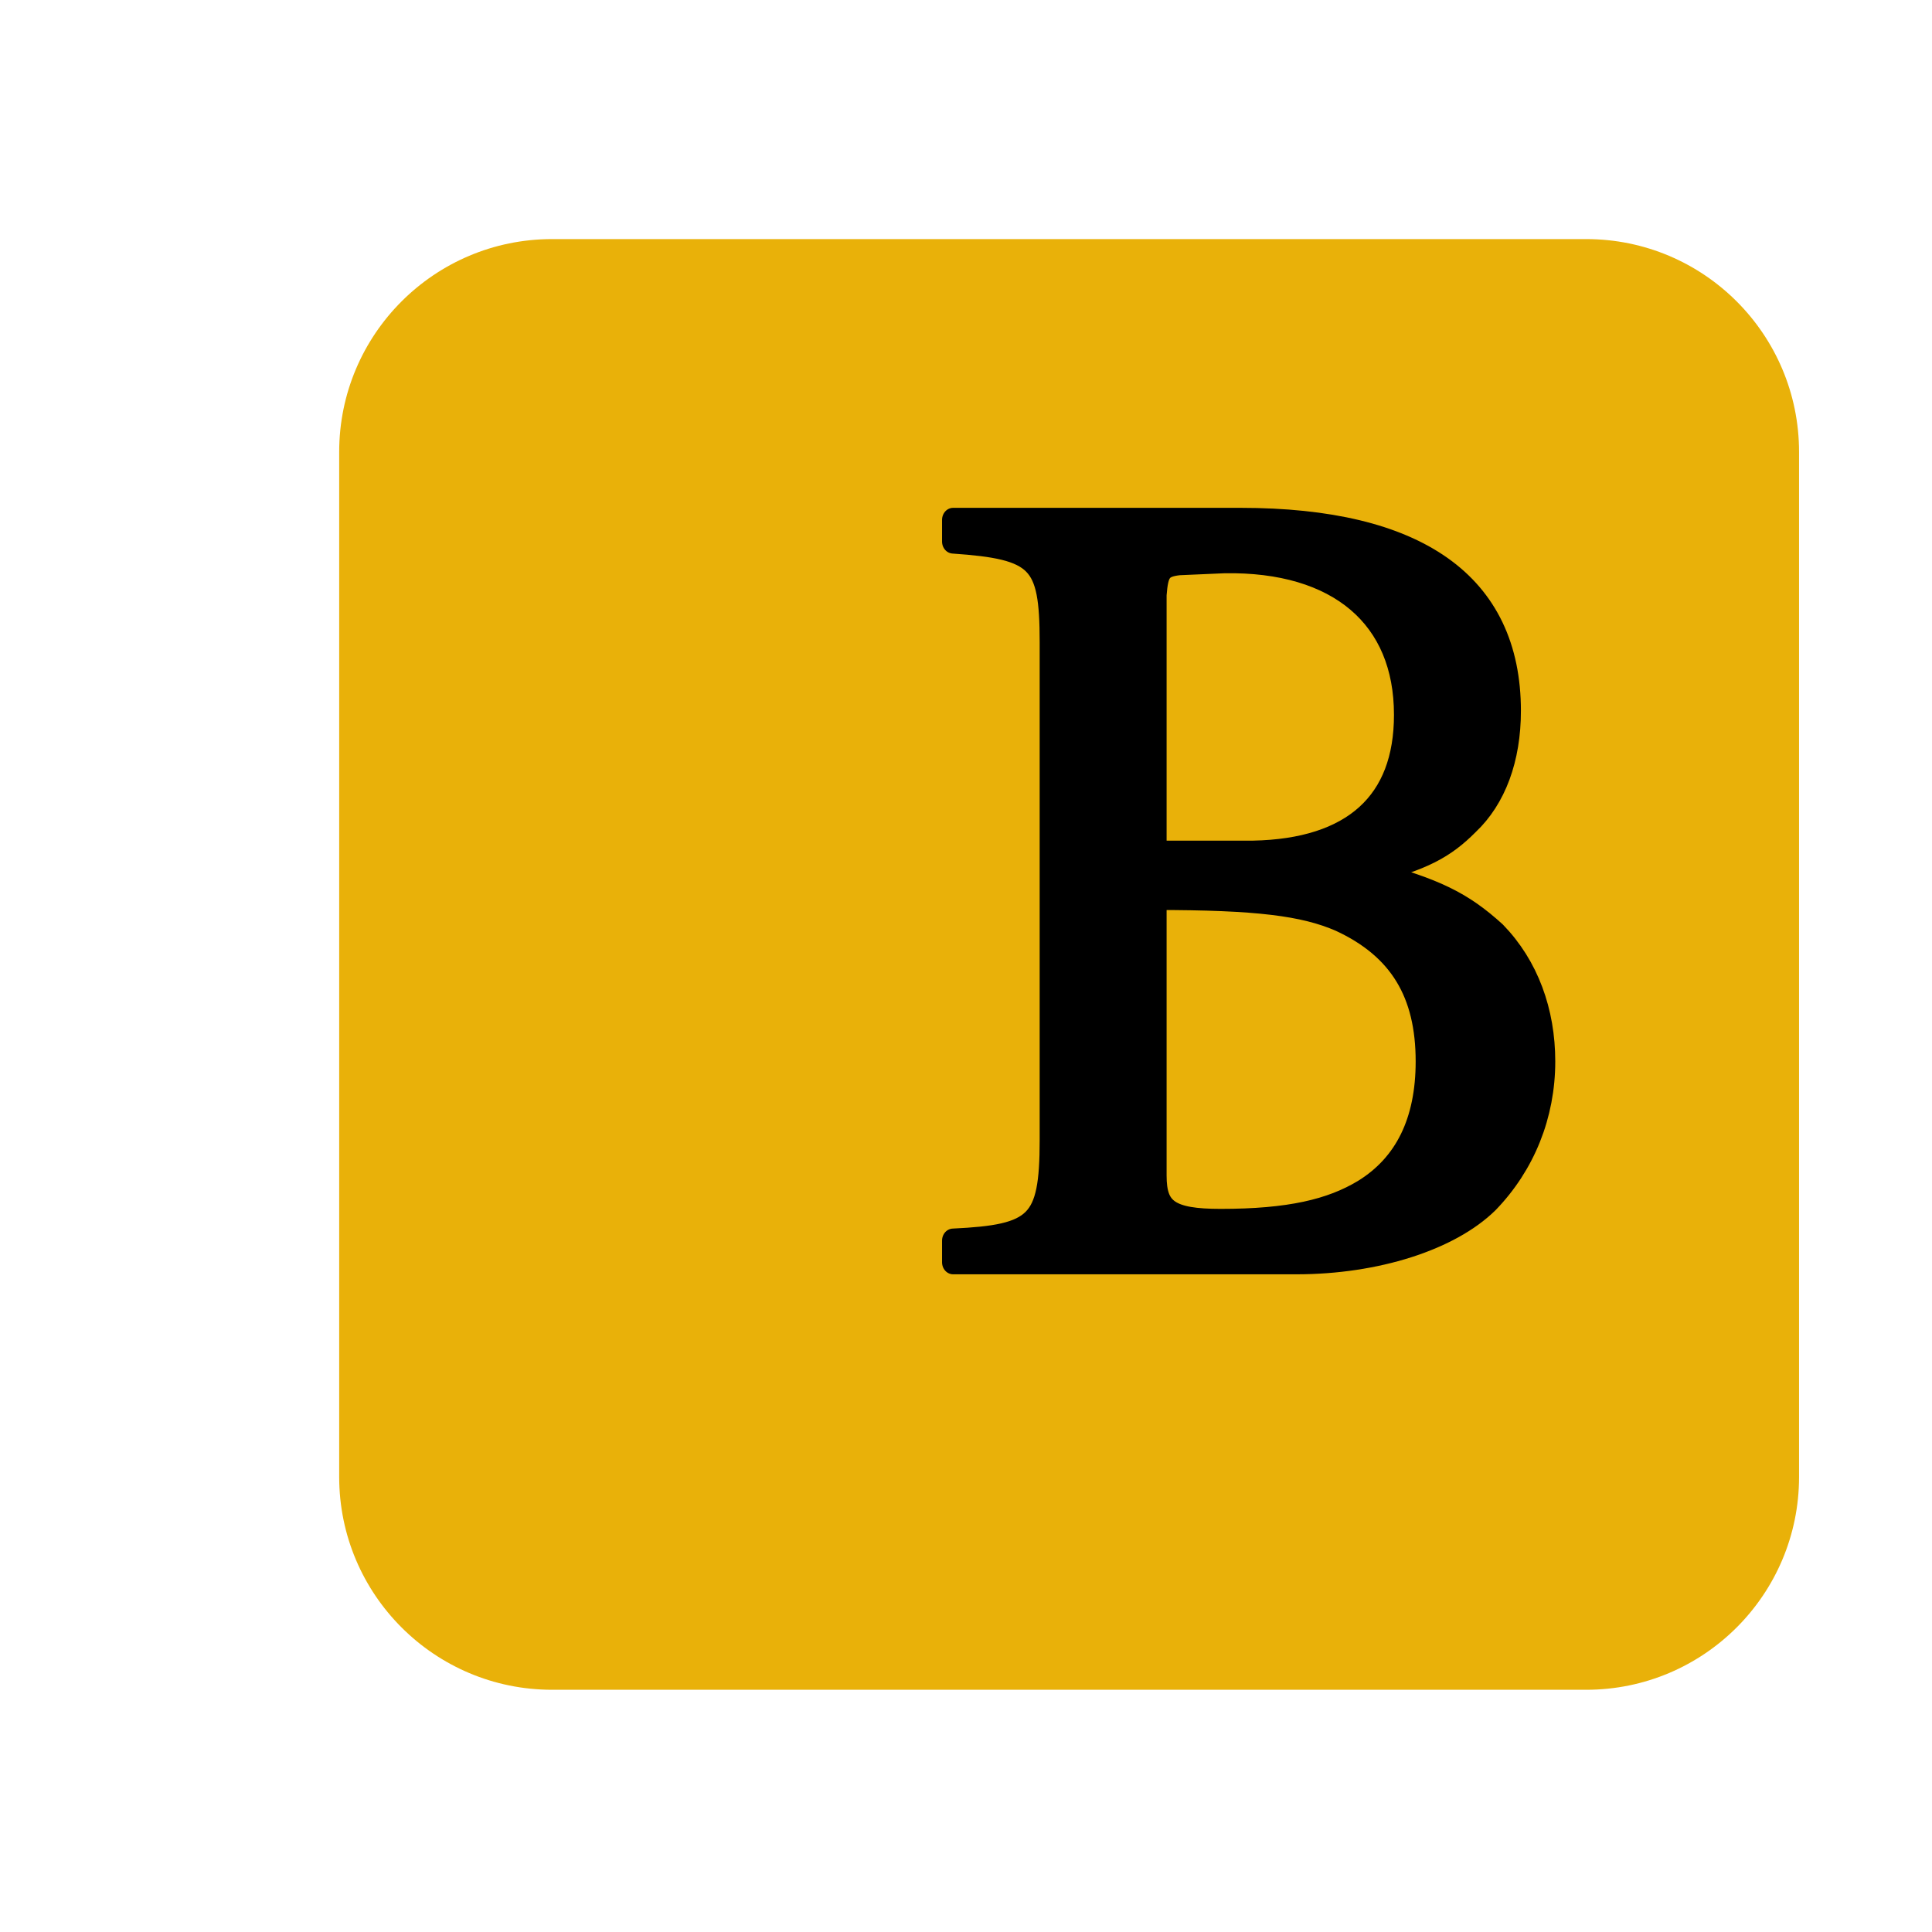
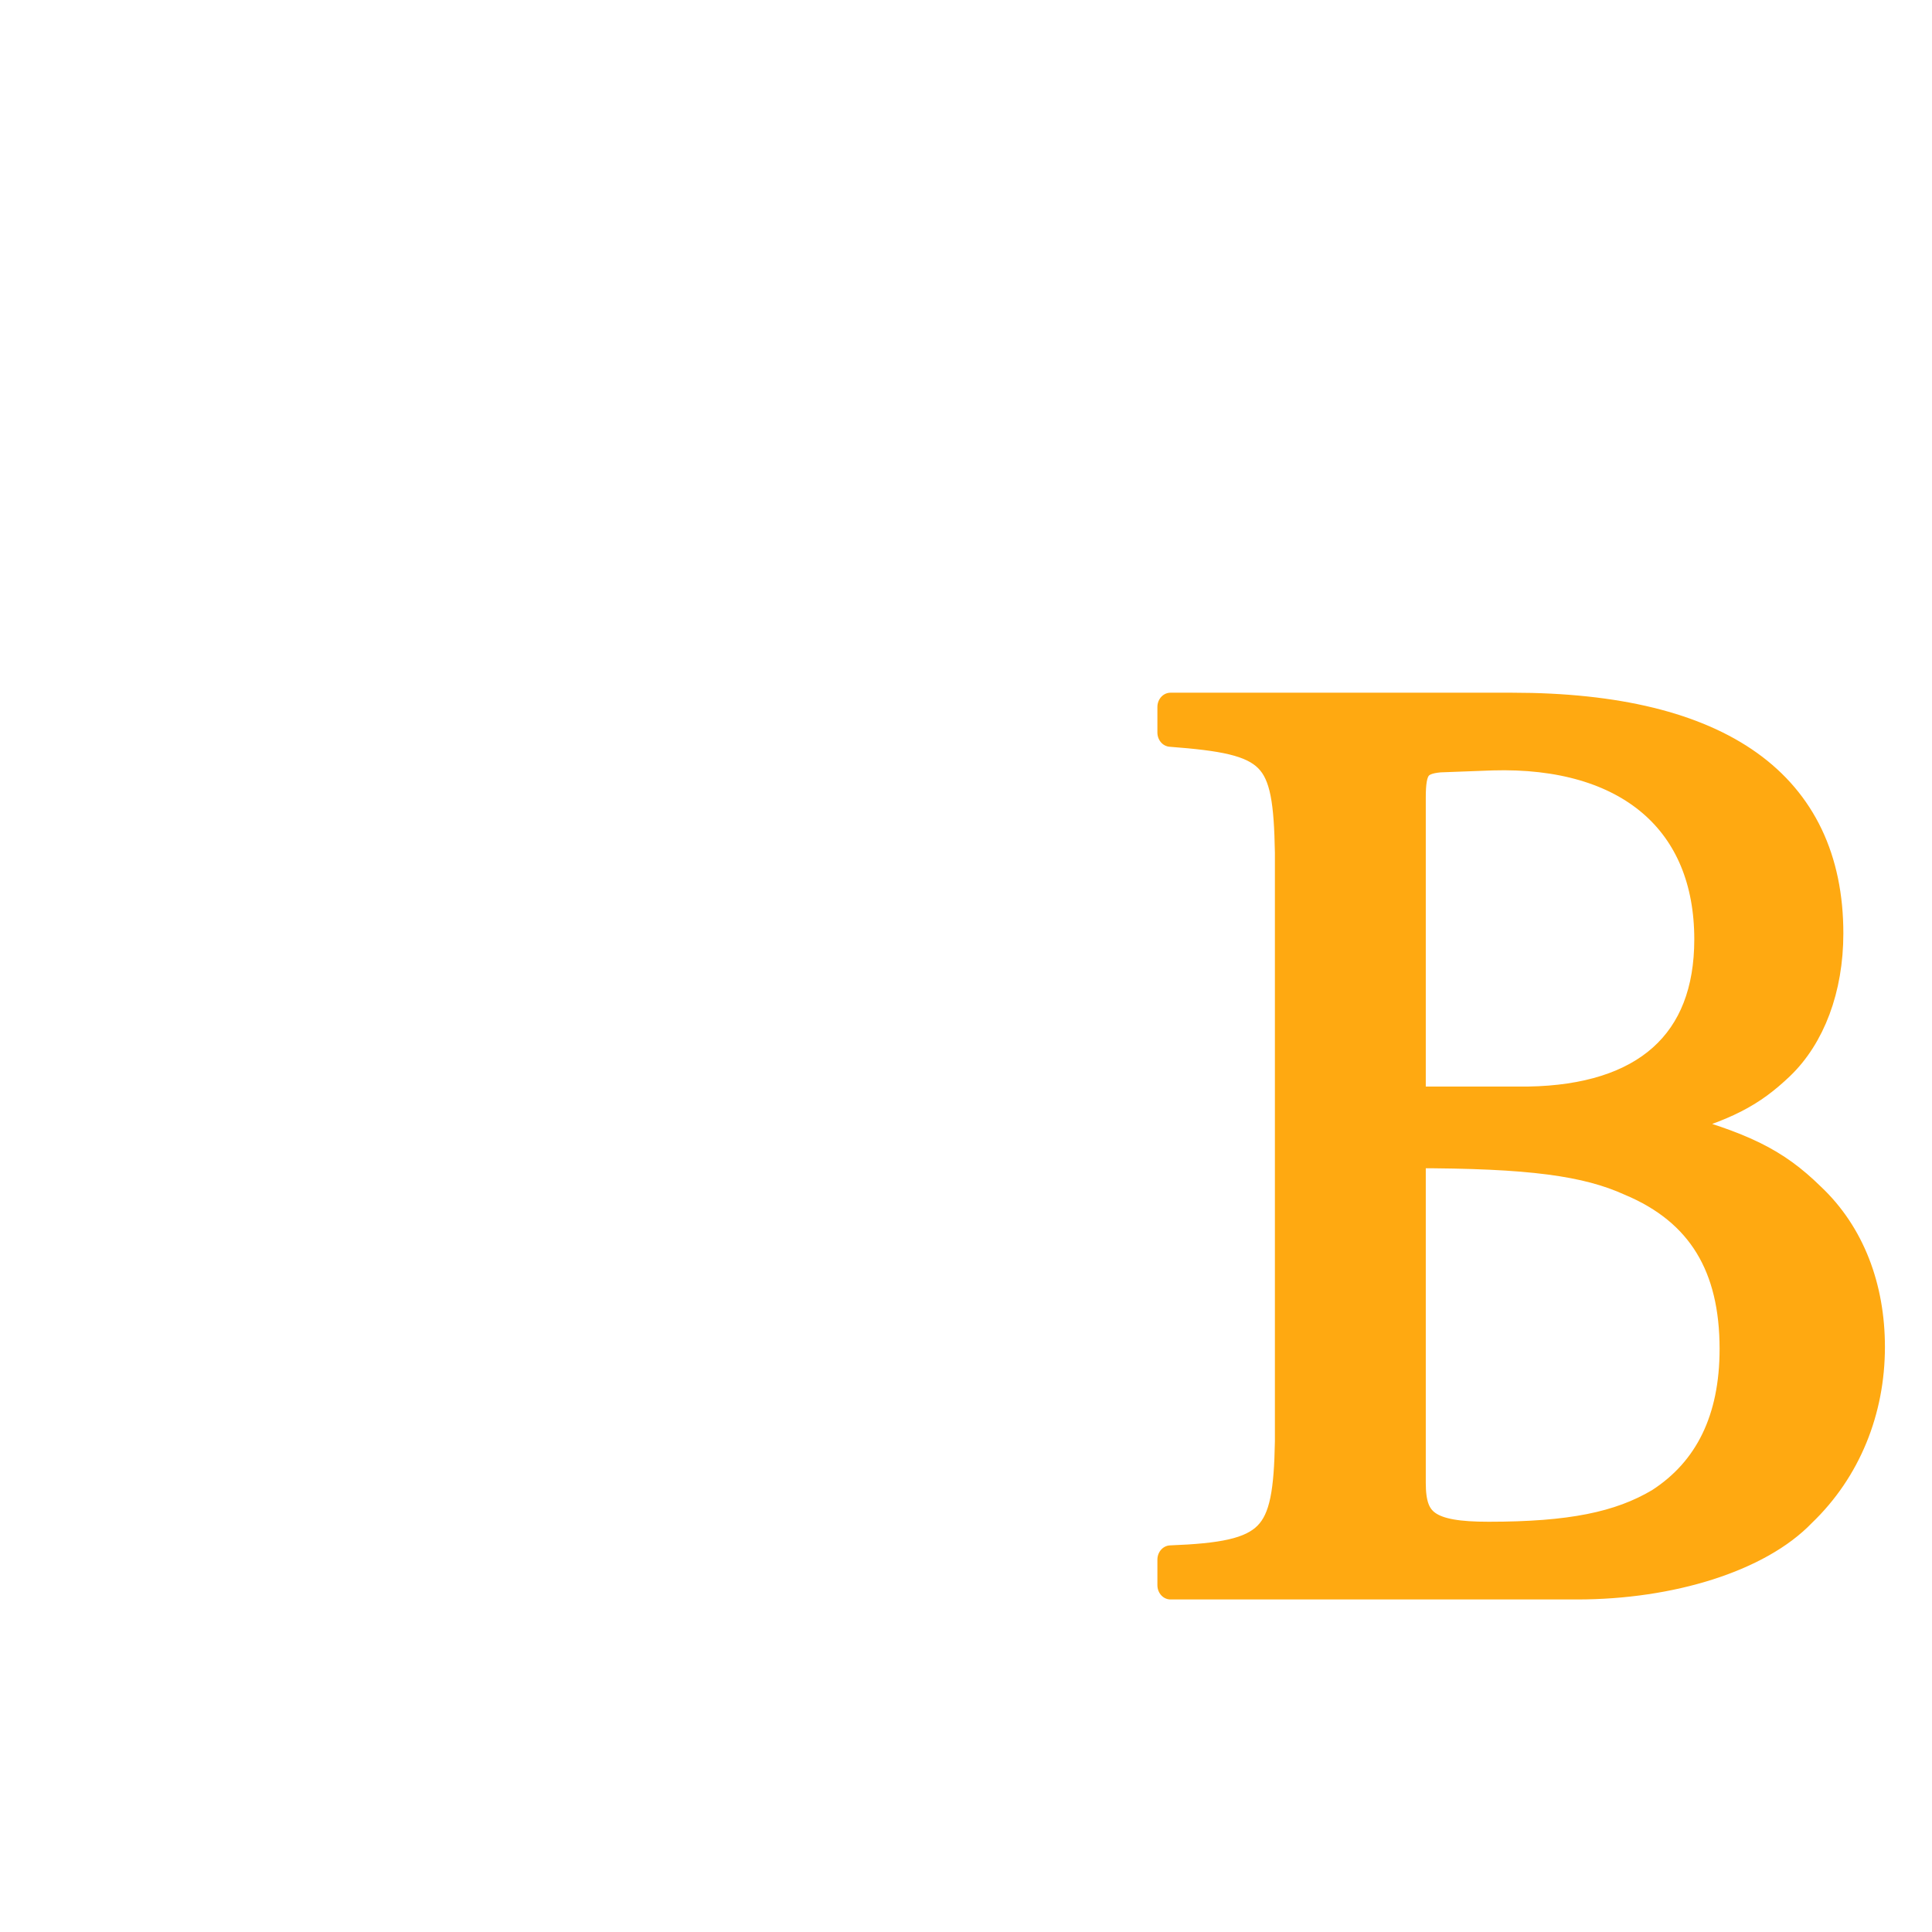
<svg xmlns="http://www.w3.org/2000/svg" viewBox="0 0 16 16" version="1.1" id="svg1">
  <defs id="defs1" />
-   <rect x="2.809" y="1.98" width="12.09" height="12.014" rx="1.763" fill="#2ea043" id="rect1" style="fill:#e9b109;fill-opacity:1;stroke-width:0.861" />
-   <text xml:space="preserve" style="font-style:normal;font-variant:normal;font-weight:normal;font-stretch:normal;font-size:8.896px;font-family:'Nimbus Roman';-inkscape-font-specification:'Nimbus Roman, ';writing-mode:lr-tb;direction:ltr;fill:#000000;stroke:#000000;stroke-width:0.191;stroke-linecap:round;stroke-linejoin:round;stroke-miterlimit:0;stroke-dasharray:none;paint-order:stroke fill markers" x="8.081" y="10.015" id="text1" transform="scale(0.9581081,1.043724)">
-     <tspan id="tspan1" x="8.081" y="10.015" style="font-style:normal;font-variant:normal;font-weight:normal;font-stretch:normal;font-size:8.896px;font-family:'Nimbus Roman';-inkscape-font-specification:'Nimbus Roman, ';stroke-width:0.191;stroke-linecap:round;stroke-linejoin:round;stroke-miterlimit:0;stroke-dasharray:none;paint-order:stroke fill markers">B</tspan>
+   <text xml:space="preserve" style="font-style:normal;font-variant:normal;font-weight:normal;font-stretch:normal;font-size:10.519px;font-family:'Nimbus Roman';-inkscape-font-specification:'Nimbus Roman, ';writing-mode:lr-tb;direction:ltr;fill:#ffa911;fill-opacity:1;stroke:#ffa911;stroke-width:0.226;stroke-linecap:round;stroke-linejoin:round;stroke-miterlimit:0;stroke-dasharray:none;stroke-opacity:1;paint-order:stroke fill markers" x="9.945" y="12.58" id="text1" transform="scale(0.9581081,1.043724)">
+     <tspan id="tspan1" x="9.945" y="12.58" style="font-style:normal;font-variant:normal;font-weight:normal;font-stretch:normal;font-size:10.519px;font-family:'Nimbus Roman';-inkscape-font-specification:'Nimbus Roman, ';fill:#ffa911;fill-opacity:1;stroke:#ffa911;stroke-width:0.226;stroke-linecap:round;stroke-linejoin:round;stroke-miterlimit:0;stroke-dasharray:none;stroke-opacity:1;paint-order:stroke fill markers">B</tspan>
  </text>
</svg>
